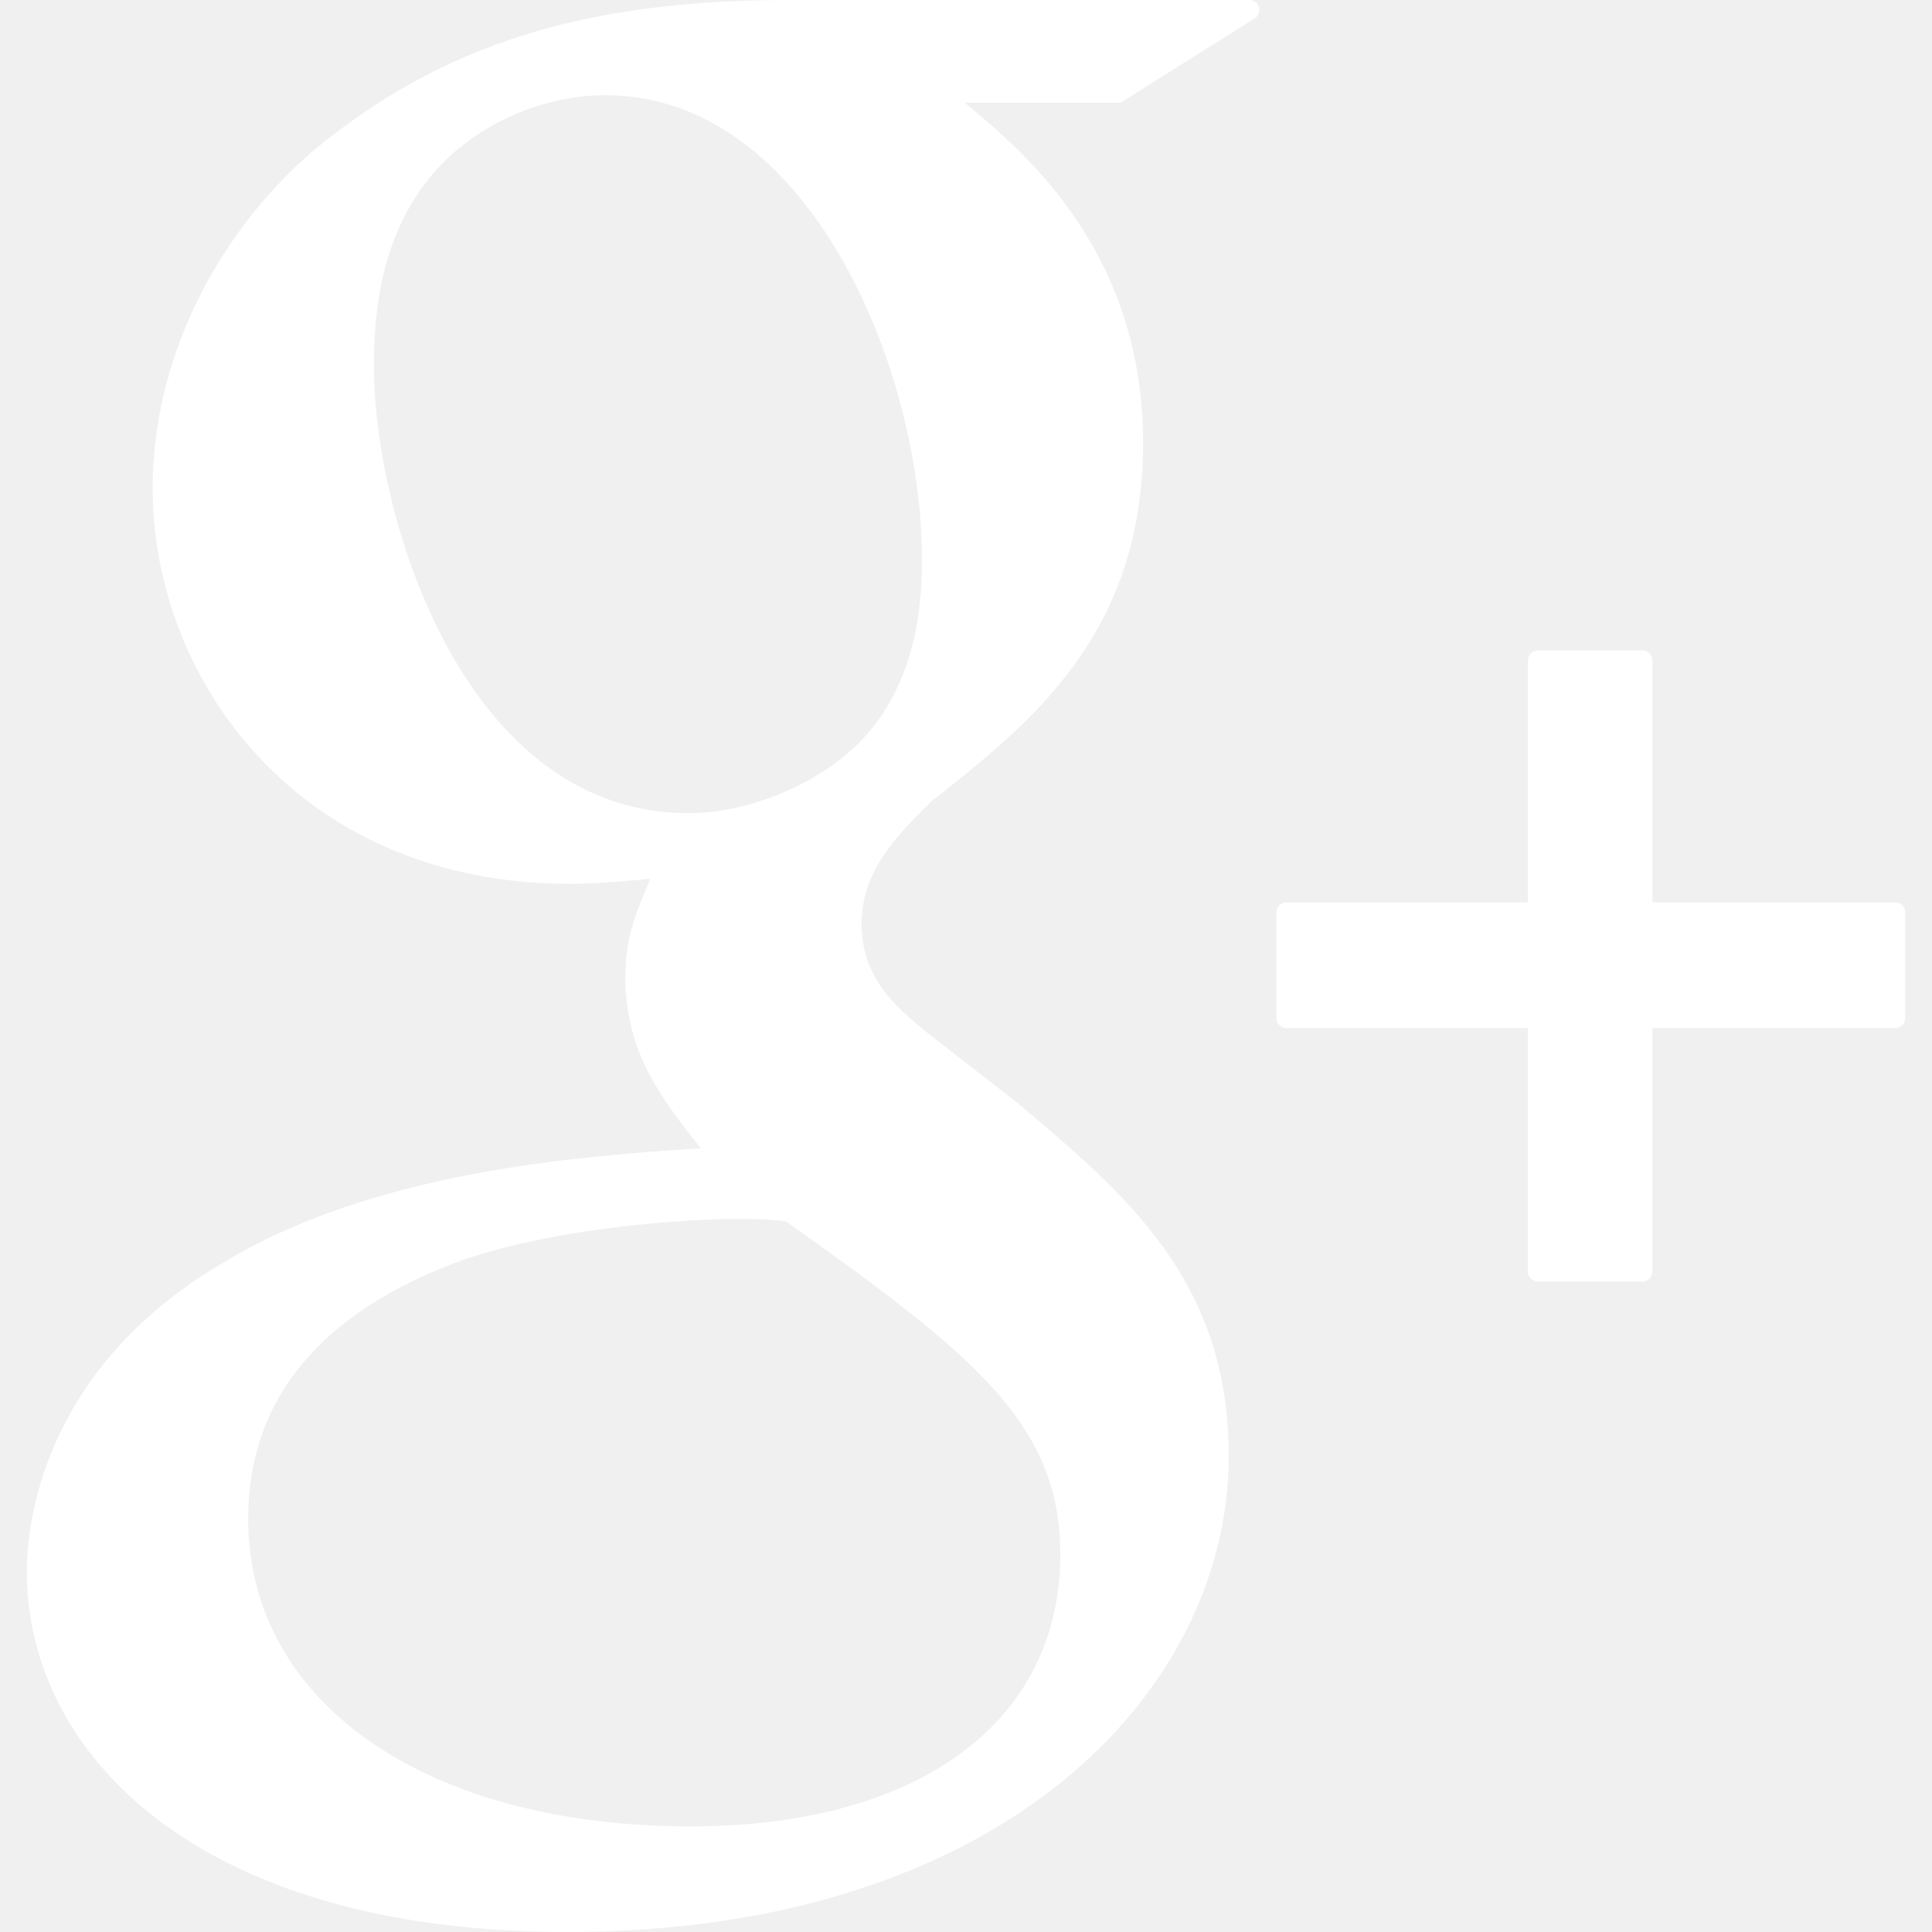
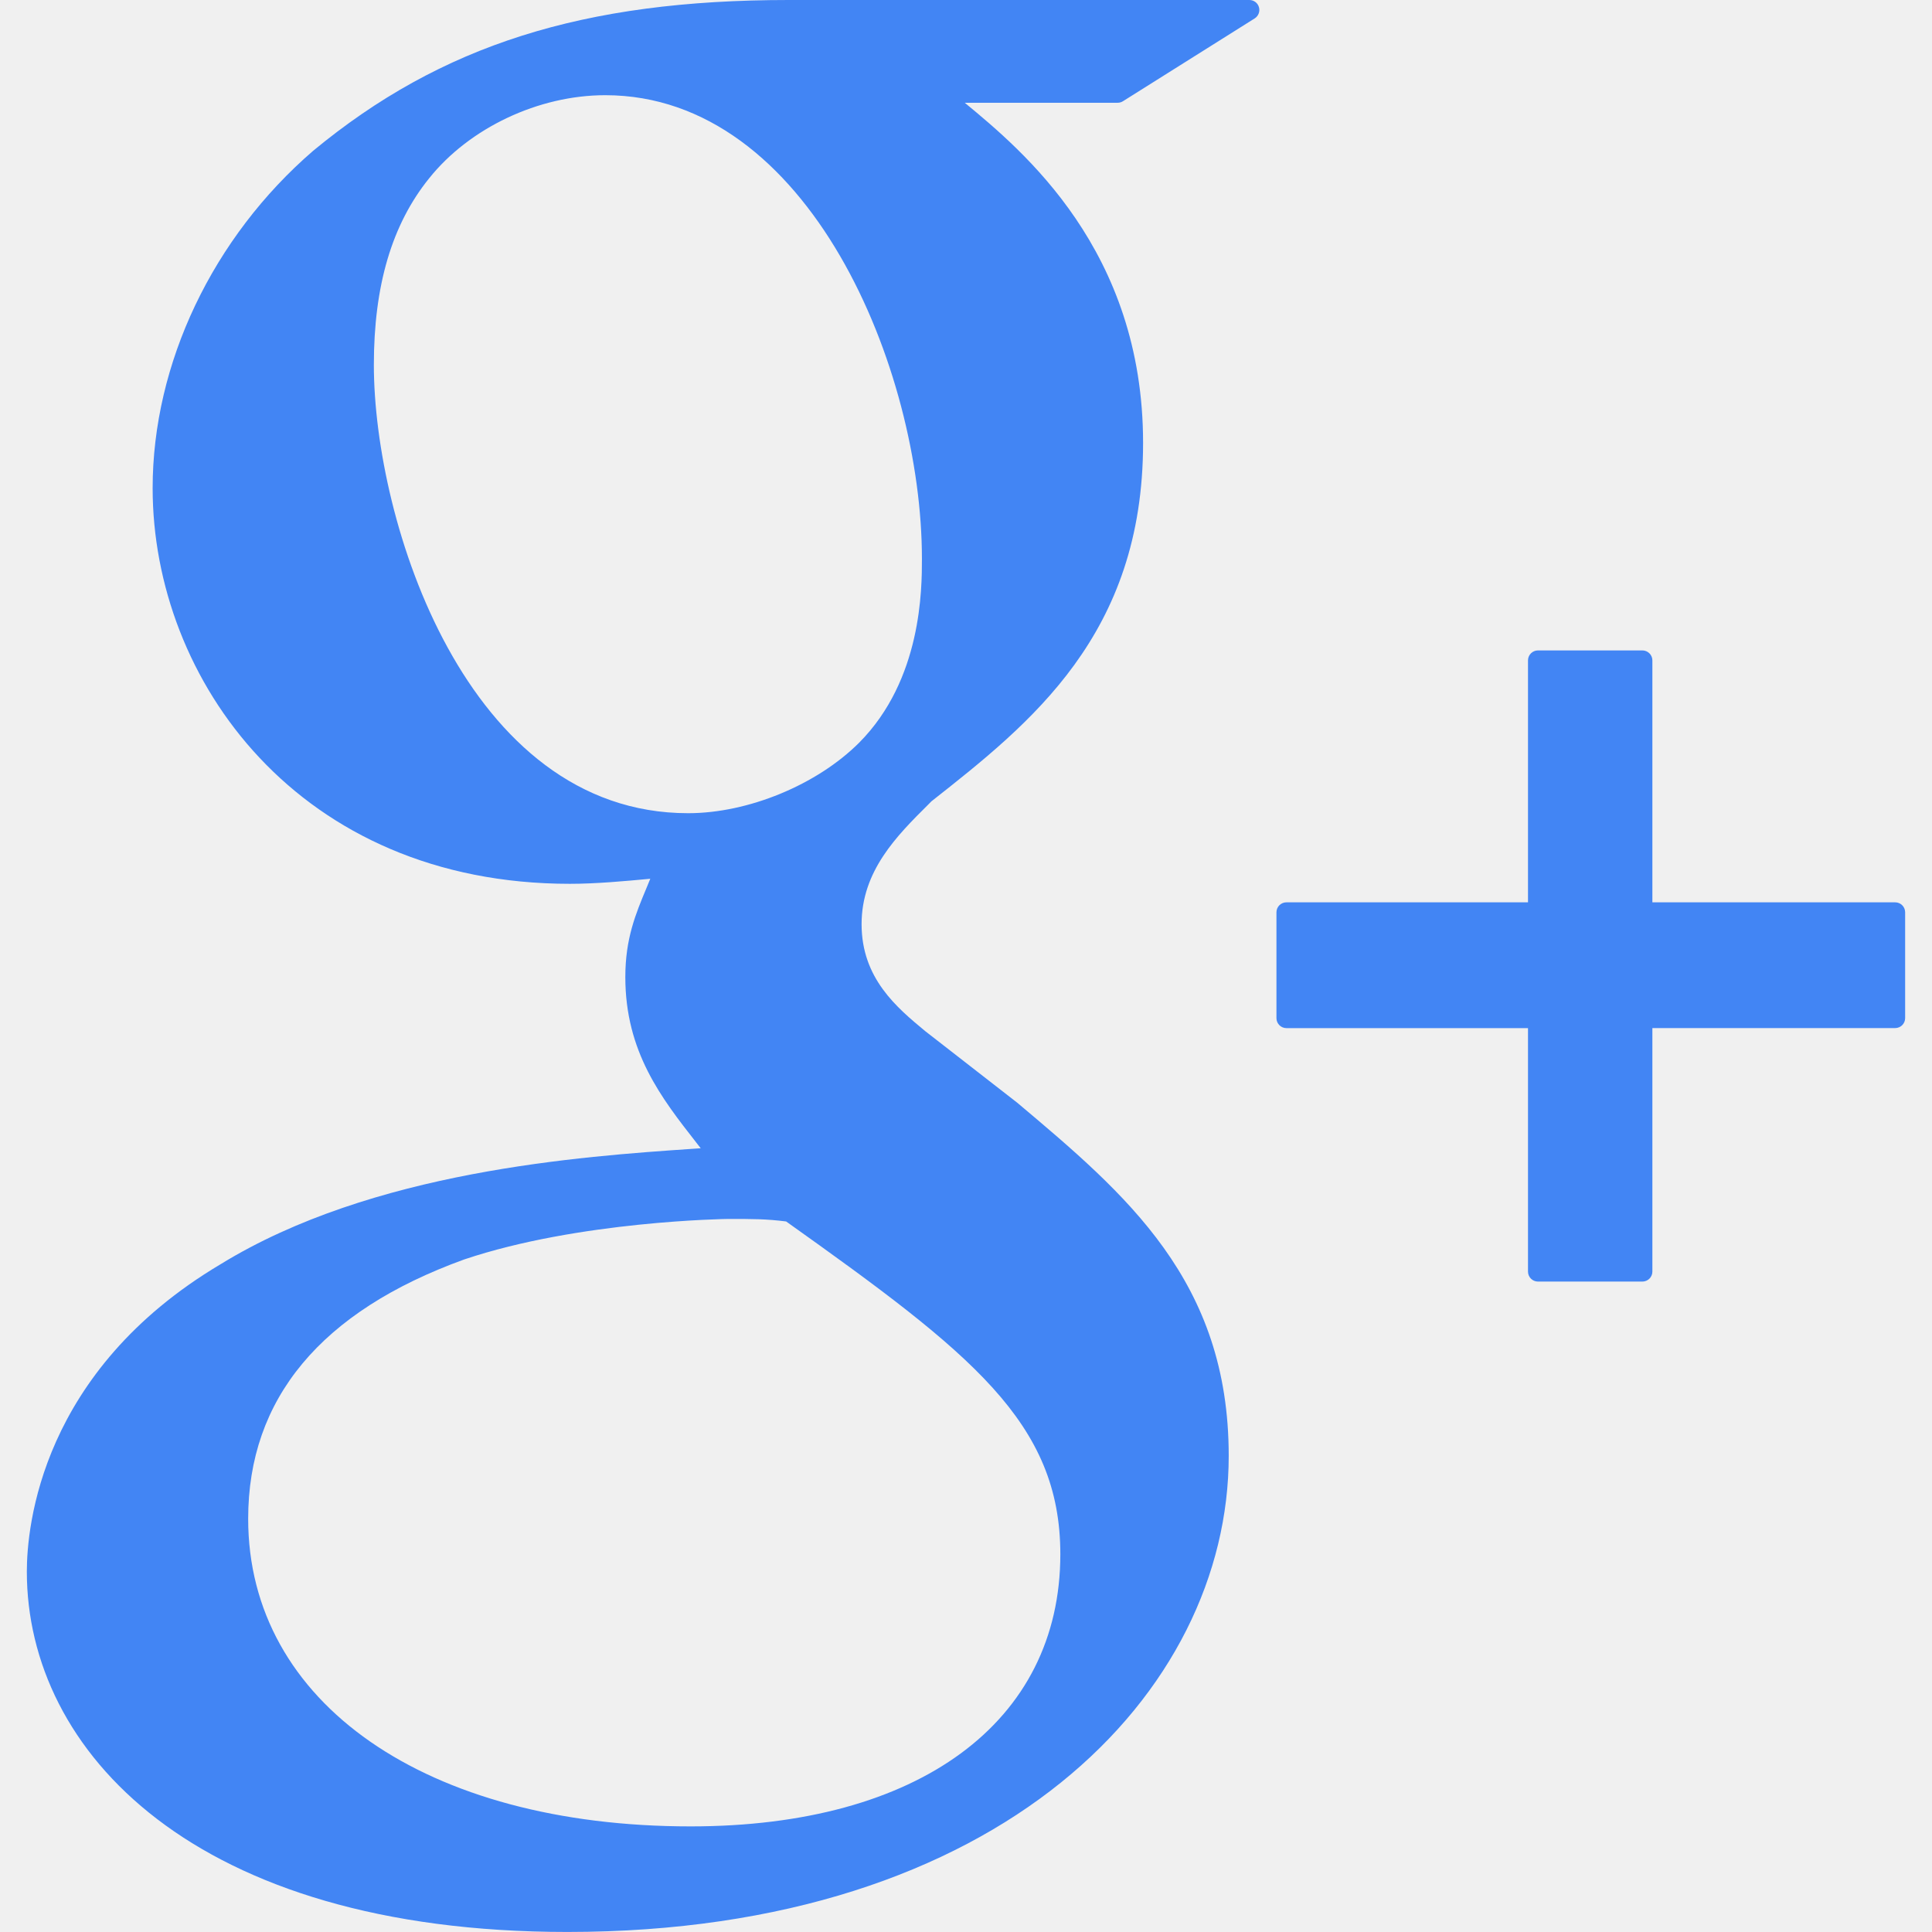
<svg xmlns="http://www.w3.org/2000/svg" version="1.1" id="Capa_1" x="0px" y="0px" width="96.828px" height="96.827px" viewBox="0 0 96.828 96.827" style="enable-background:new 0 0 96.828 96.827;" xml:space="preserve">
  <g>
    <g>
-       <path style="fill:#FFF;" d="M62.617,0H39.525c-10.29,0-17.413,2.256-23.824,7.552c-5.042,4.35-8.051,10.672-8.051,16.912    c0,9.614,7.33,19.831,20.913,19.831c1.306,0,2.752-0.134,4.028-0.253l-0.188,0.457c-0.546,1.308-1.063,2.542-1.063,4.468    c0,3.75,1.809,6.063,3.558,8.298l0.22,0.283l-0.391,0.027c-5.609,0.384-16.049,1.1-23.675,5.787    c-9.007,5.355-9.707,13.145-9.707,15.404c0,8.988,8.376,18.06,27.09,18.06c21.76,0,33.146-12.005,33.146-23.863    c0.002-8.771-5.141-13.101-10.6-17.698l-4.605-3.582c-1.423-1.179-3.195-2.646-3.195-5.364c0-2.672,1.772-4.436,3.336-5.992    l0.163-0.165c4.973-3.917,10.609-8.358,10.609-17.964c0-9.658-6.035-14.649-8.937-17.048h7.663c0.094,0,0.188-0.026,0.266-0.077    l6.601-4.15c0.188-0.119,0.276-0.348,0.214-0.562C63.037,0.147,62.839,0,62.617,0z M34.614,91.535    c-13.264,0-22.176-6.195-22.176-15.416c0-6.021,3.645-10.396,10.824-12.997c5.749-1.935,13.17-2.031,13.244-2.031    c1.257,0,1.889,0,2.893,0.126c9.281,6.605,13.743,10.073,13.743,16.678C53.141,86.309,46.041,91.535,34.614,91.535z     M34.489,40.756c-11.132,0-15.752-14.633-15.752-22.468c0-3.984,0.906-7.042,2.77-9.351c2.023-2.531,5.487-4.166,8.825-4.166    c10.221,0,15.873,13.738,15.873,23.233c0,1.498,0,6.055-3.148,9.22C40.94,39.337,37.497,40.756,34.489,40.756z" />
-       <path style="fill:#FFF;" d="M94.982,45.223H82.814V33.098c0-0.276-0.225-0.5-0.5-0.5H77.08c-0.276,0-0.5,0.224-0.5,0.5v12.125H64.473    c-0.276,0-0.5,0.224-0.5,0.5v5.304c0,0.275,0.224,0.5,0.5,0.5H76.58V63.73c0,0.275,0.224,0.5,0.5,0.5h5.234    c0.275,0,0.5-0.225,0.5-0.5V51.525h12.168c0.276,0,0.5-0.223,0.5-0.5v-5.302C95.482,45.446,95.259,45.223,94.982,45.223z" />
+       <path style="fill:#4285F4;" d="M62.617,0H39.525c-10.29,0-17.413,2.256-23.824,7.552c-5.042,4.35-8.051,10.672-8.051,16.912    c0,9.614,7.33,19.831,20.913,19.831c1.306,0,2.752-0.134,4.028-0.253l-0.188,0.457c-0.546,1.308-1.063,2.542-1.063,4.468    c0,3.75,1.809,6.063,3.558,8.298l0.22,0.283l-0.391,0.027c-5.609,0.384-16.049,1.1-23.675,5.787    c-9.007,5.355-9.707,13.145-9.707,15.404c0,8.988,8.376,18.06,27.09,18.06c21.76,0,33.146-12.005,33.146-23.863    c0.002-8.771-5.141-13.101-10.6-17.698l-4.605-3.582c-1.423-1.179-3.195-2.646-3.195-5.364c0-2.672,1.772-4.436,3.336-5.992    l0.163-0.165c4.973-3.917,10.609-8.358,10.609-17.964c0-9.658-6.035-14.649-8.937-17.048h7.663c0.094,0,0.188-0.026,0.266-0.077    l6.601-4.15c0.188-0.119,0.276-0.348,0.214-0.562C63.037,0.147,62.839,0,62.617,0z M34.614,91.535    c-13.264,0-22.176-6.195-22.176-15.416c0-6.021,3.645-10.396,10.824-12.997c5.749-1.935,13.17-2.031,13.244-2.031    c1.257,0,1.889,0,2.893,0.126c9.281,6.605,13.743,10.073,13.743,16.678C53.141,86.309,46.041,91.535,34.614,91.535z     M34.489,40.756c-11.132,0-15.752-14.633-15.752-22.468c0-3.984,0.906-7.042,2.77-9.351c2.023-2.531,5.487-4.166,8.825-4.166    c10.221,0,15.873,13.738,15.873,23.233c0,1.498,0,6.055-3.148,9.22C40.94,39.337,37.497,40.756,34.489,40.756z" />
+       <path style="fill:#4285F4;" d="M94.982,45.223H82.814V33.098c0-0.276-0.225-0.5-0.5-0.5H77.08c-0.276,0-0.5,0.224-0.5,0.5v12.125H64.473    c-0.276,0-0.5,0.224-0.5,0.5v5.304c0,0.275,0.224,0.5,0.5,0.5H76.58V63.73c0,0.275,0.224,0.5,0.5,0.5h5.234    c0.275,0,0.5-0.225,0.5-0.5V51.525h12.168c0.276,0,0.5-0.223,0.5-0.5v-5.302C95.482,45.446,95.259,45.223,94.982,45.223z" />
    </g>
  </g>
  <g>
</g>
  <g>
</g>
  <g>
</g>
  <g>
</g>
  <g>
</g>
  <g>
</g>
  <g>
</g>
  <g>
</g>
  <g>
</g>
  <g>
</g>
  <g>
</g>
  <g>
</g>
  <g>
</g>
  <g>
</g>
  <g>
</g>
</svg>
